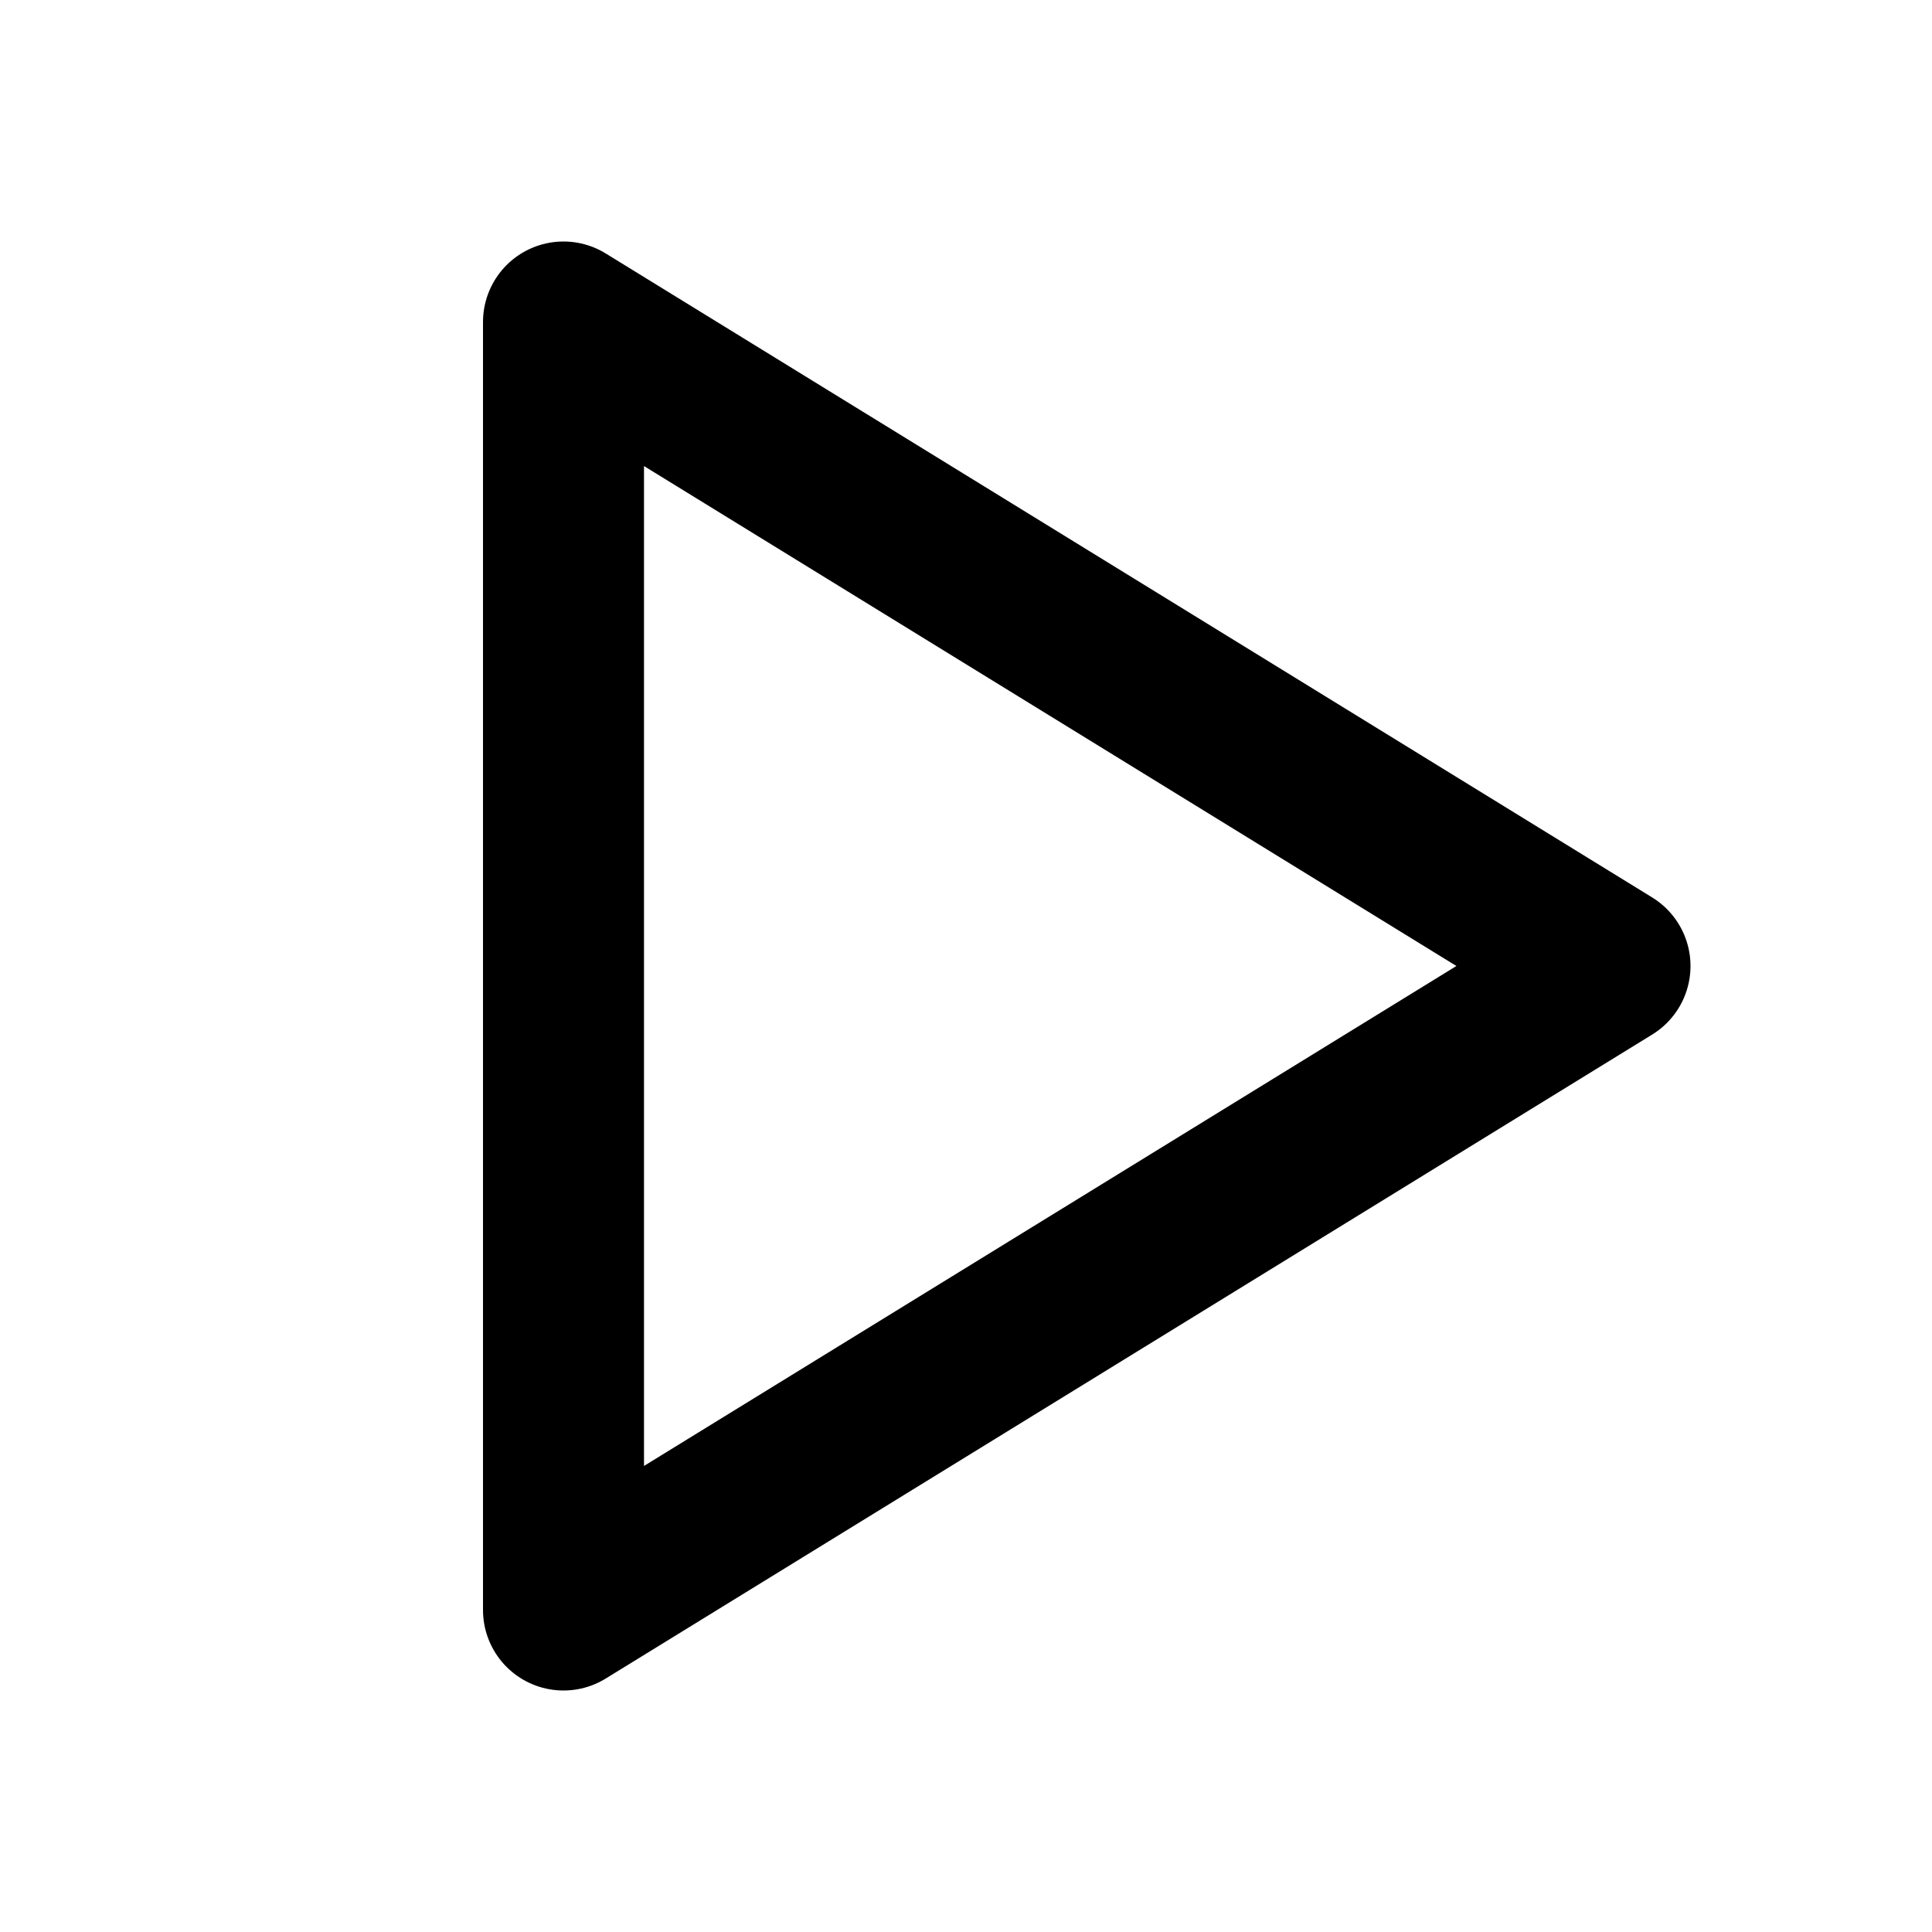
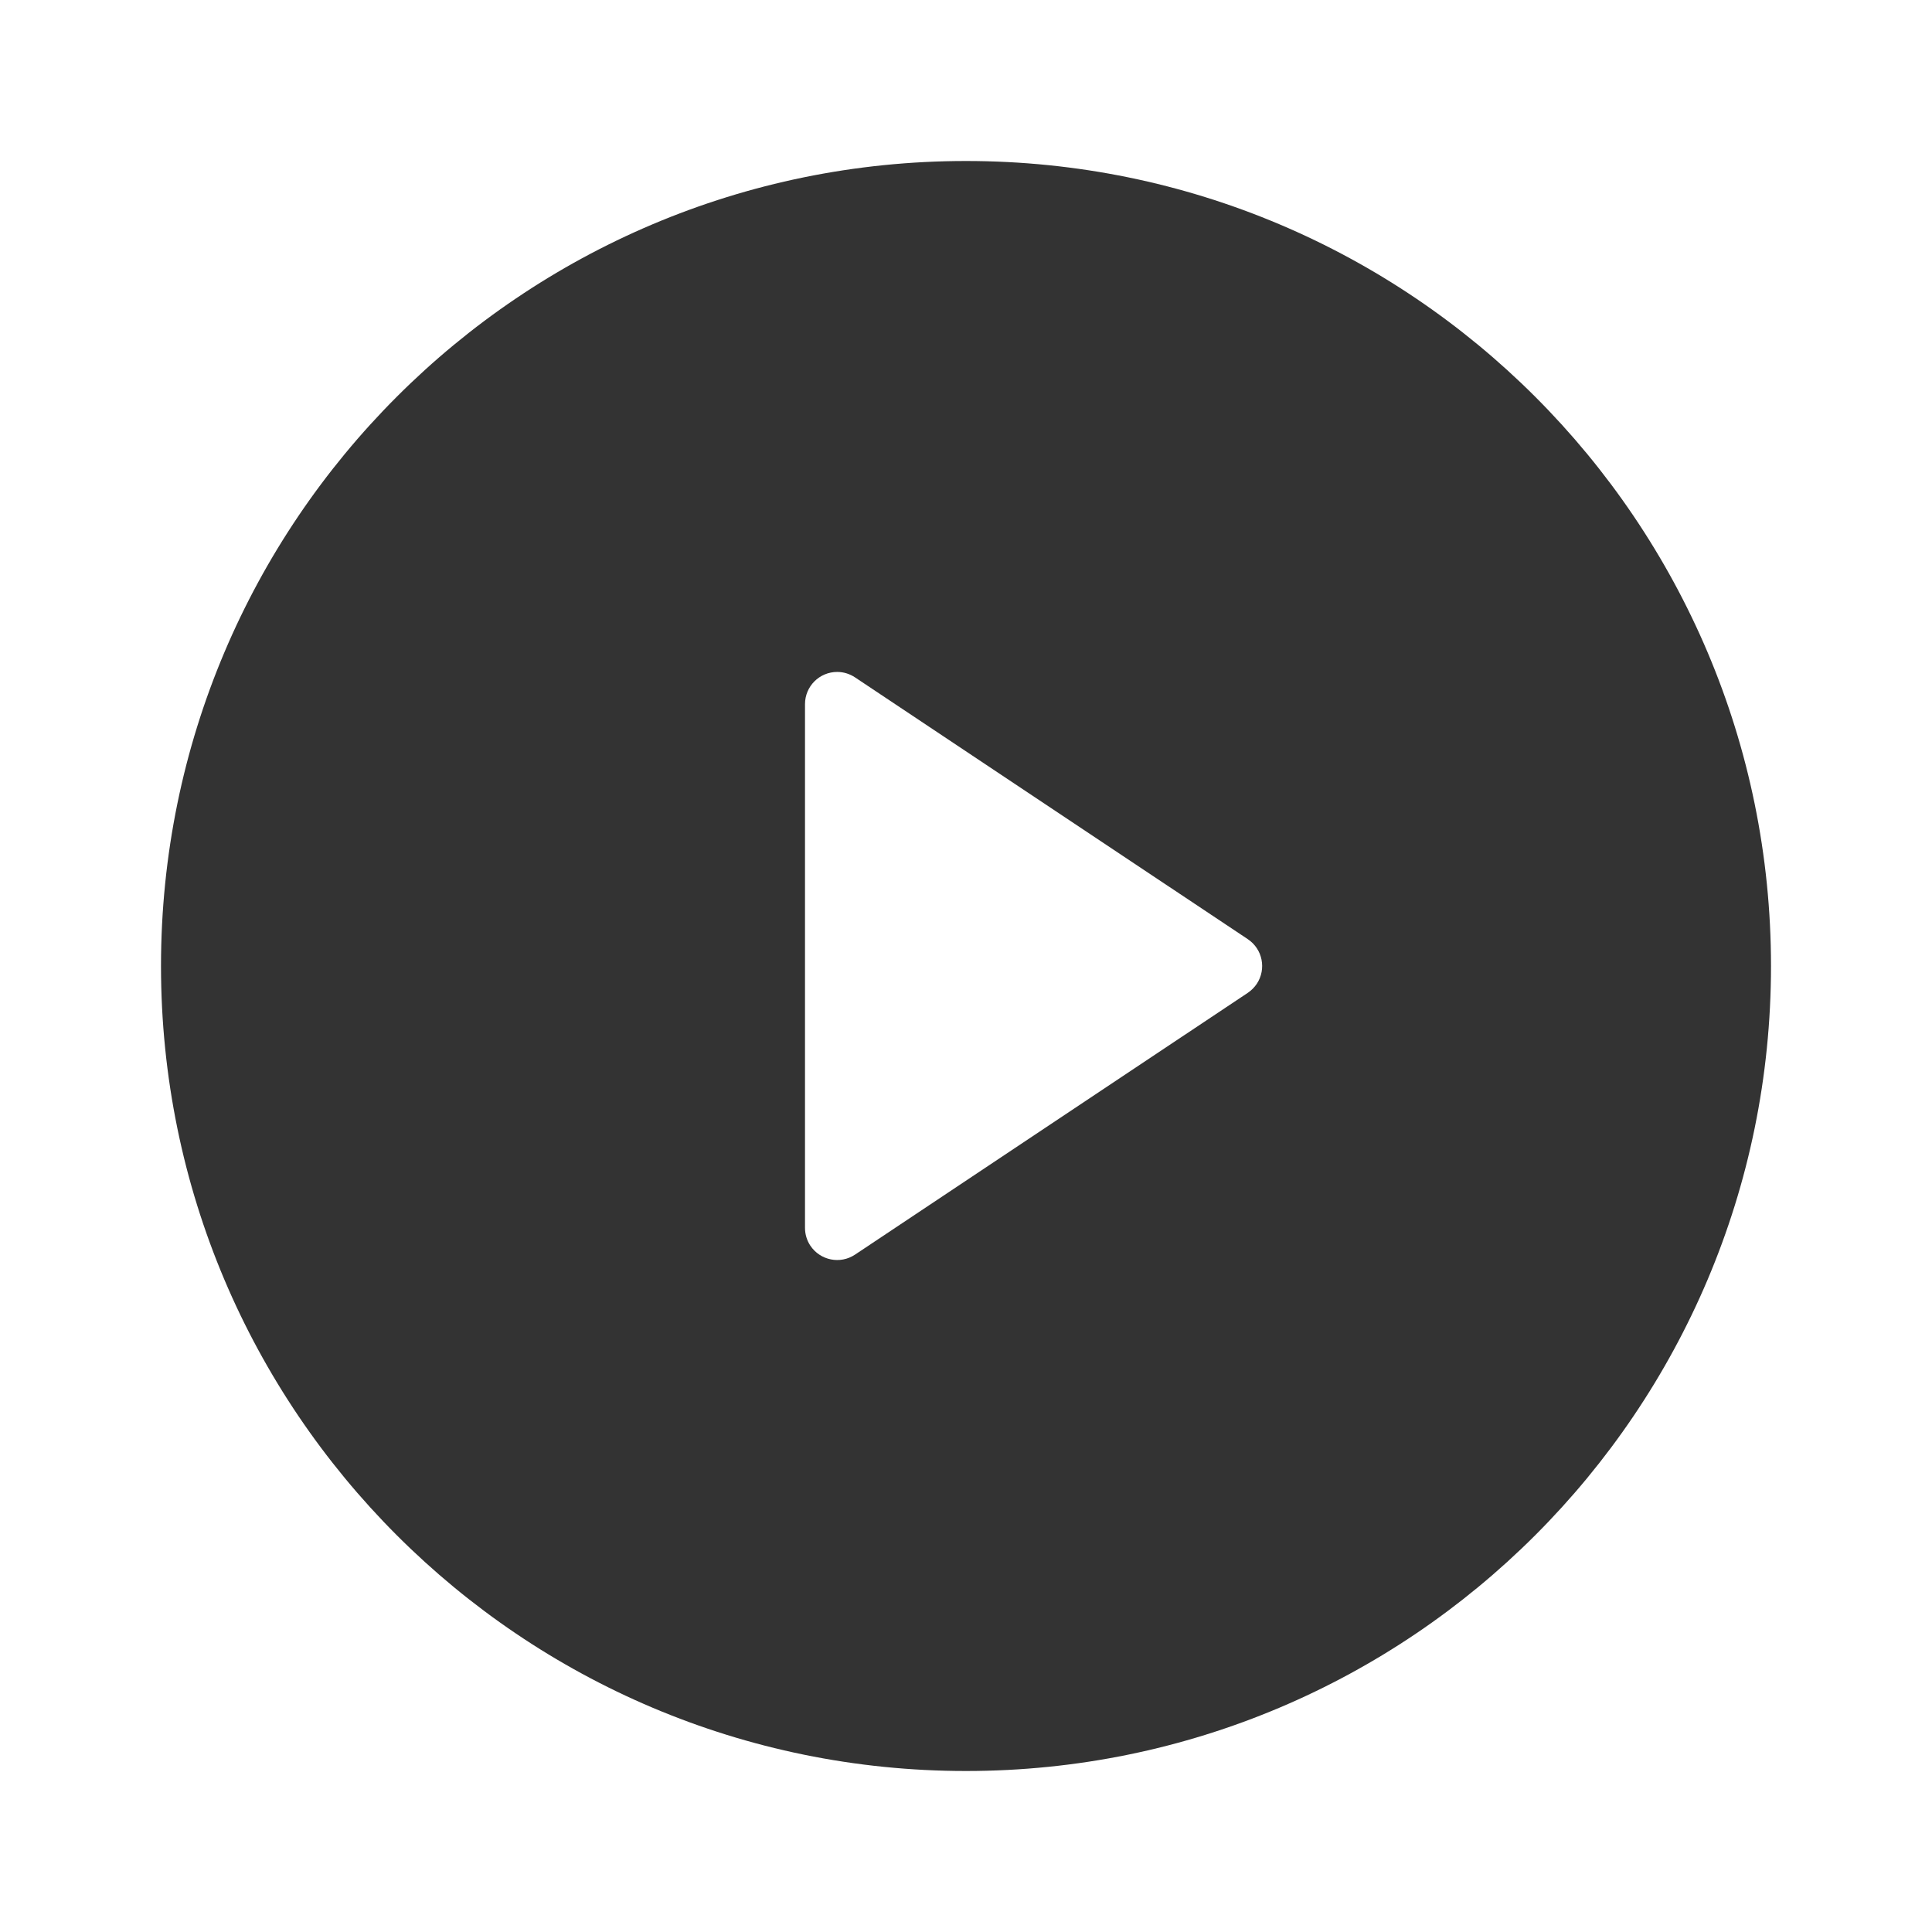
- <svg xmlns="http://www.w3.org/2000/svg" width="24" height="24" viewBox="0 0 24 24" fill="none" stroke="currentColor" stroke-width="2" stroke-linecap="round" stroke-linejoin="round">
-   <path d="M7 4v16l13 -8z" />
+ <svg xmlns="http://www.w3.org/2000/svg" width="24" height="24" viewBox="0 0 24 24" fill="#333333">
+   <path d="M12 22C6.477 22 2 17.523 2 12C2 6.477 6.477 2 12 2C17.523 2 22 6.477 22 12C22 17.523 17.523 22 12 22ZM10.622 8.415C10.556 8.371 10.479 8.347 10.4 8.347C10.179 8.347 10 8.526 10 8.747V15.253C10 15.332 10.023 15.409 10.067 15.475C10.19 15.658 10.438 15.708 10.622 15.585L15.501 12.333C15.545 12.303 15.582 12.266 15.612 12.222C15.734 12.038 15.685 11.79 15.501 11.667L10.622 8.415Z" />
</svg>
